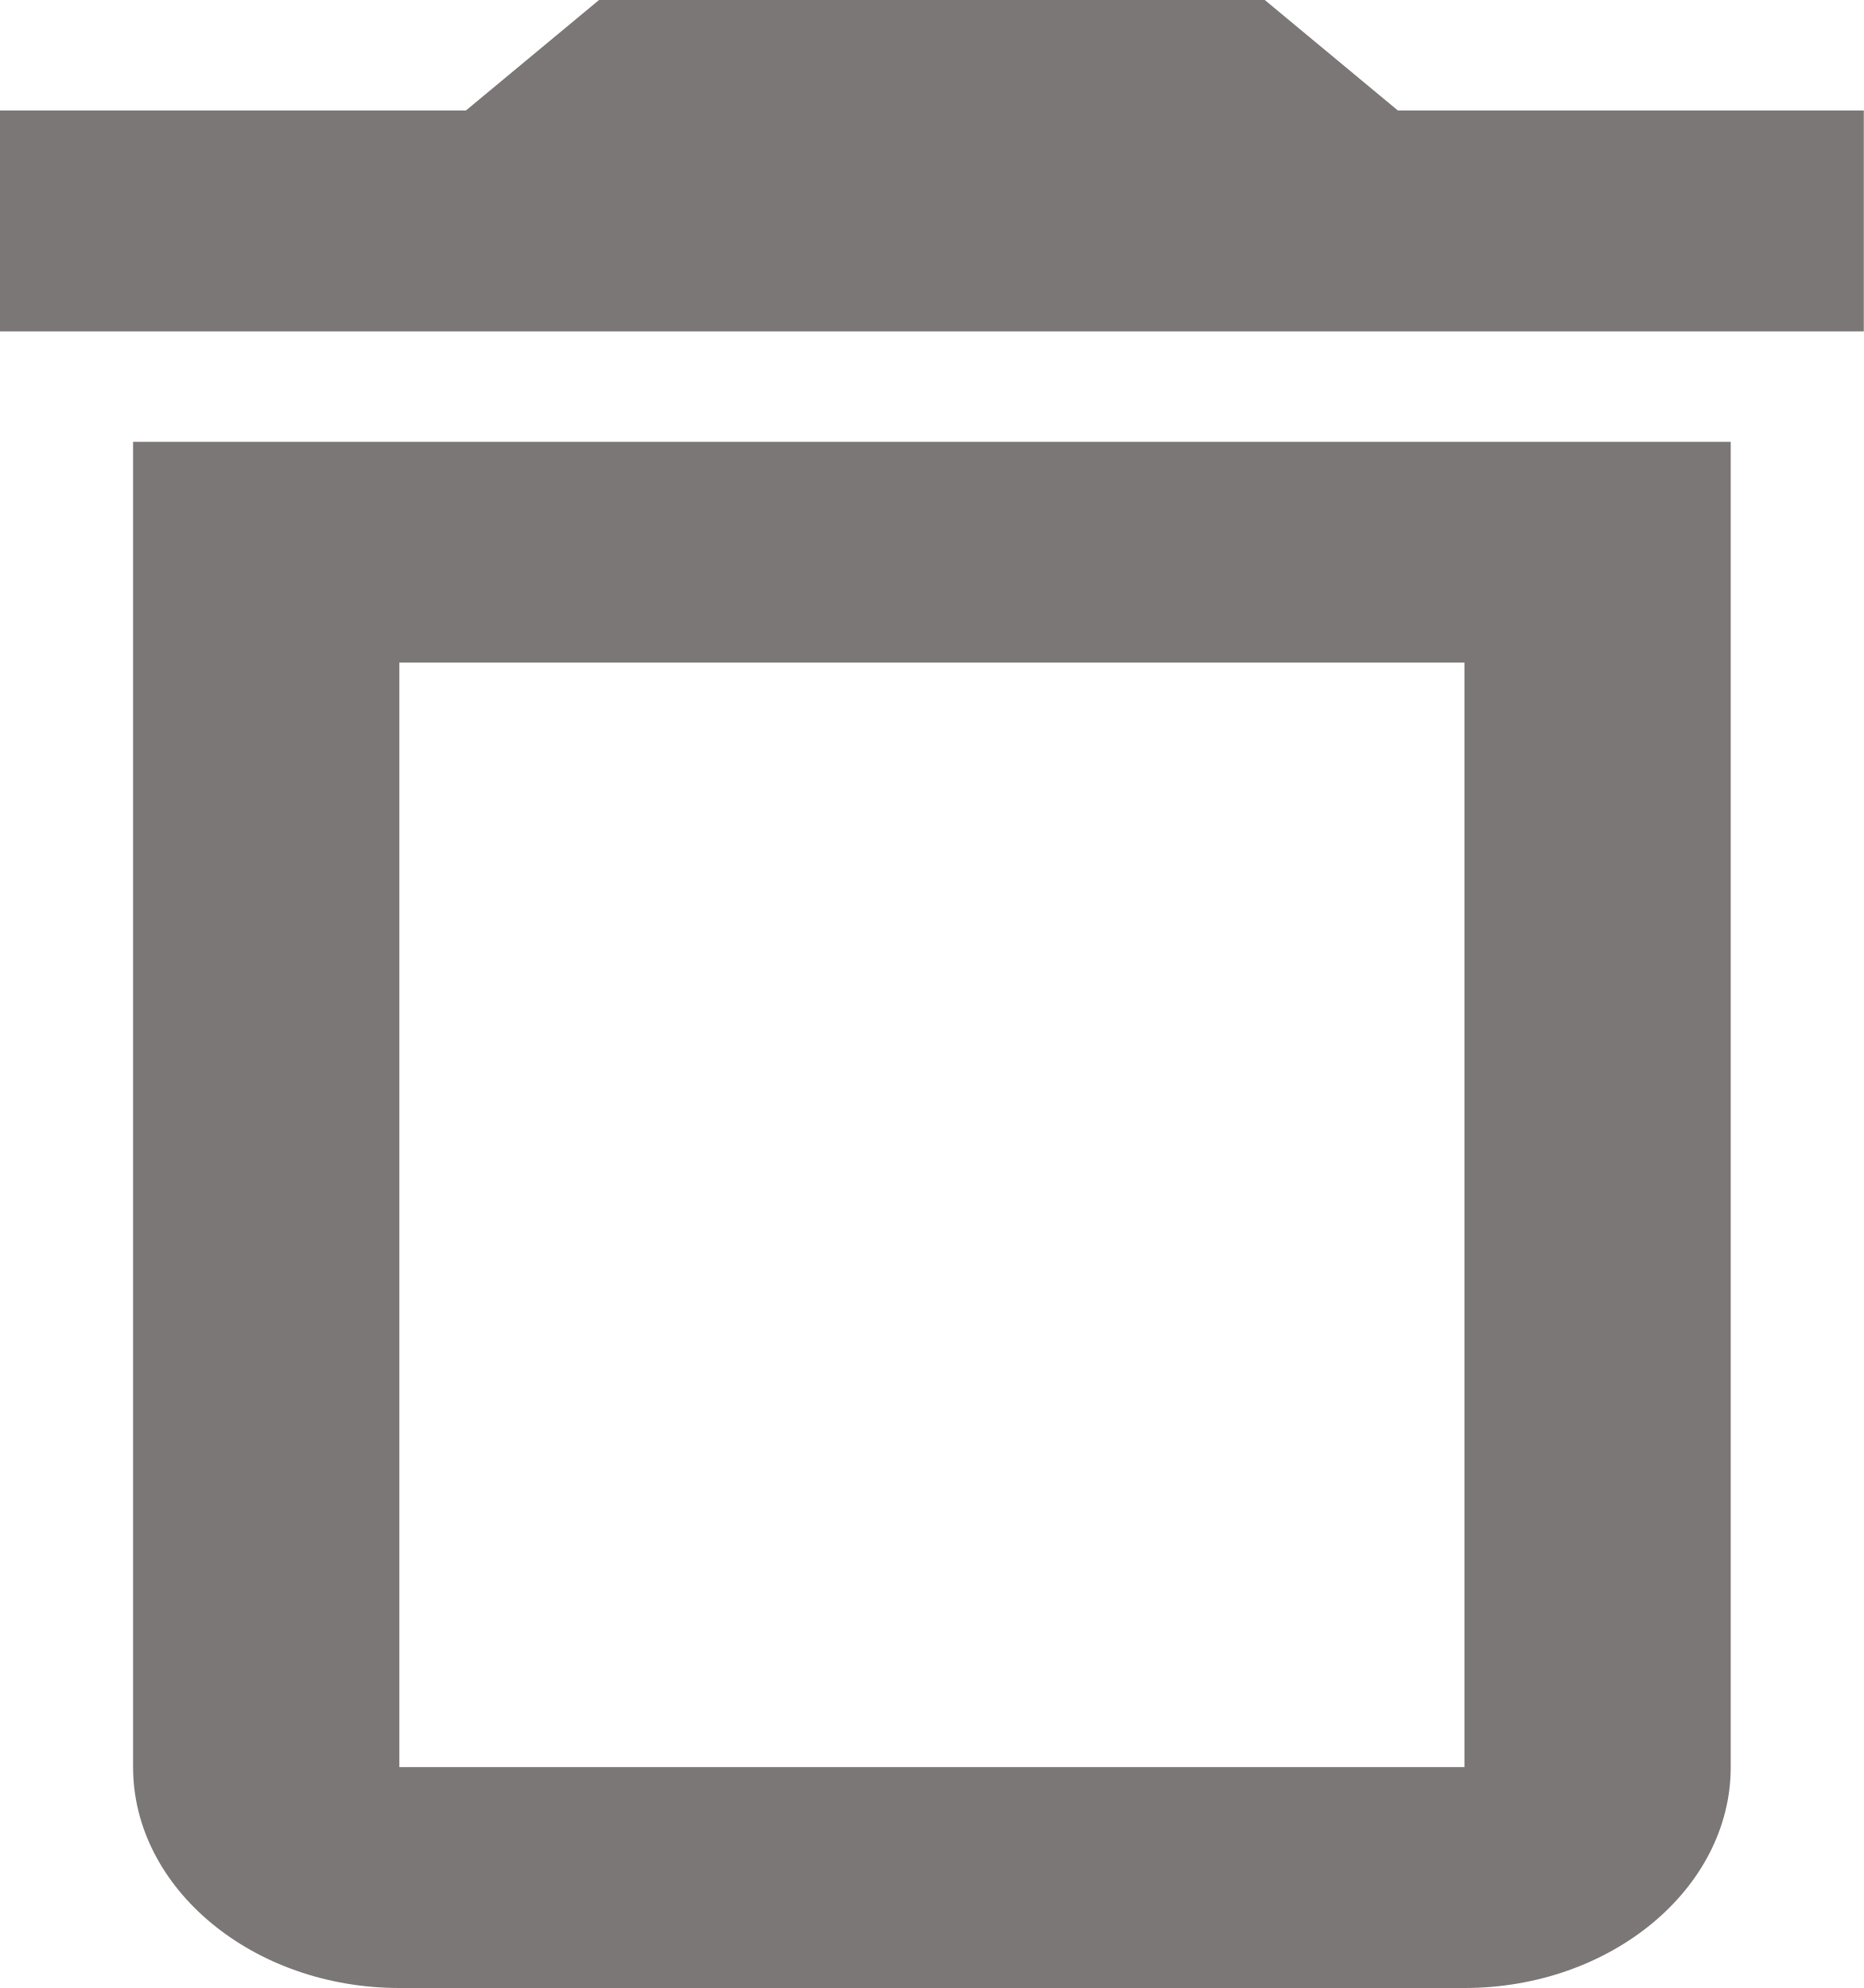
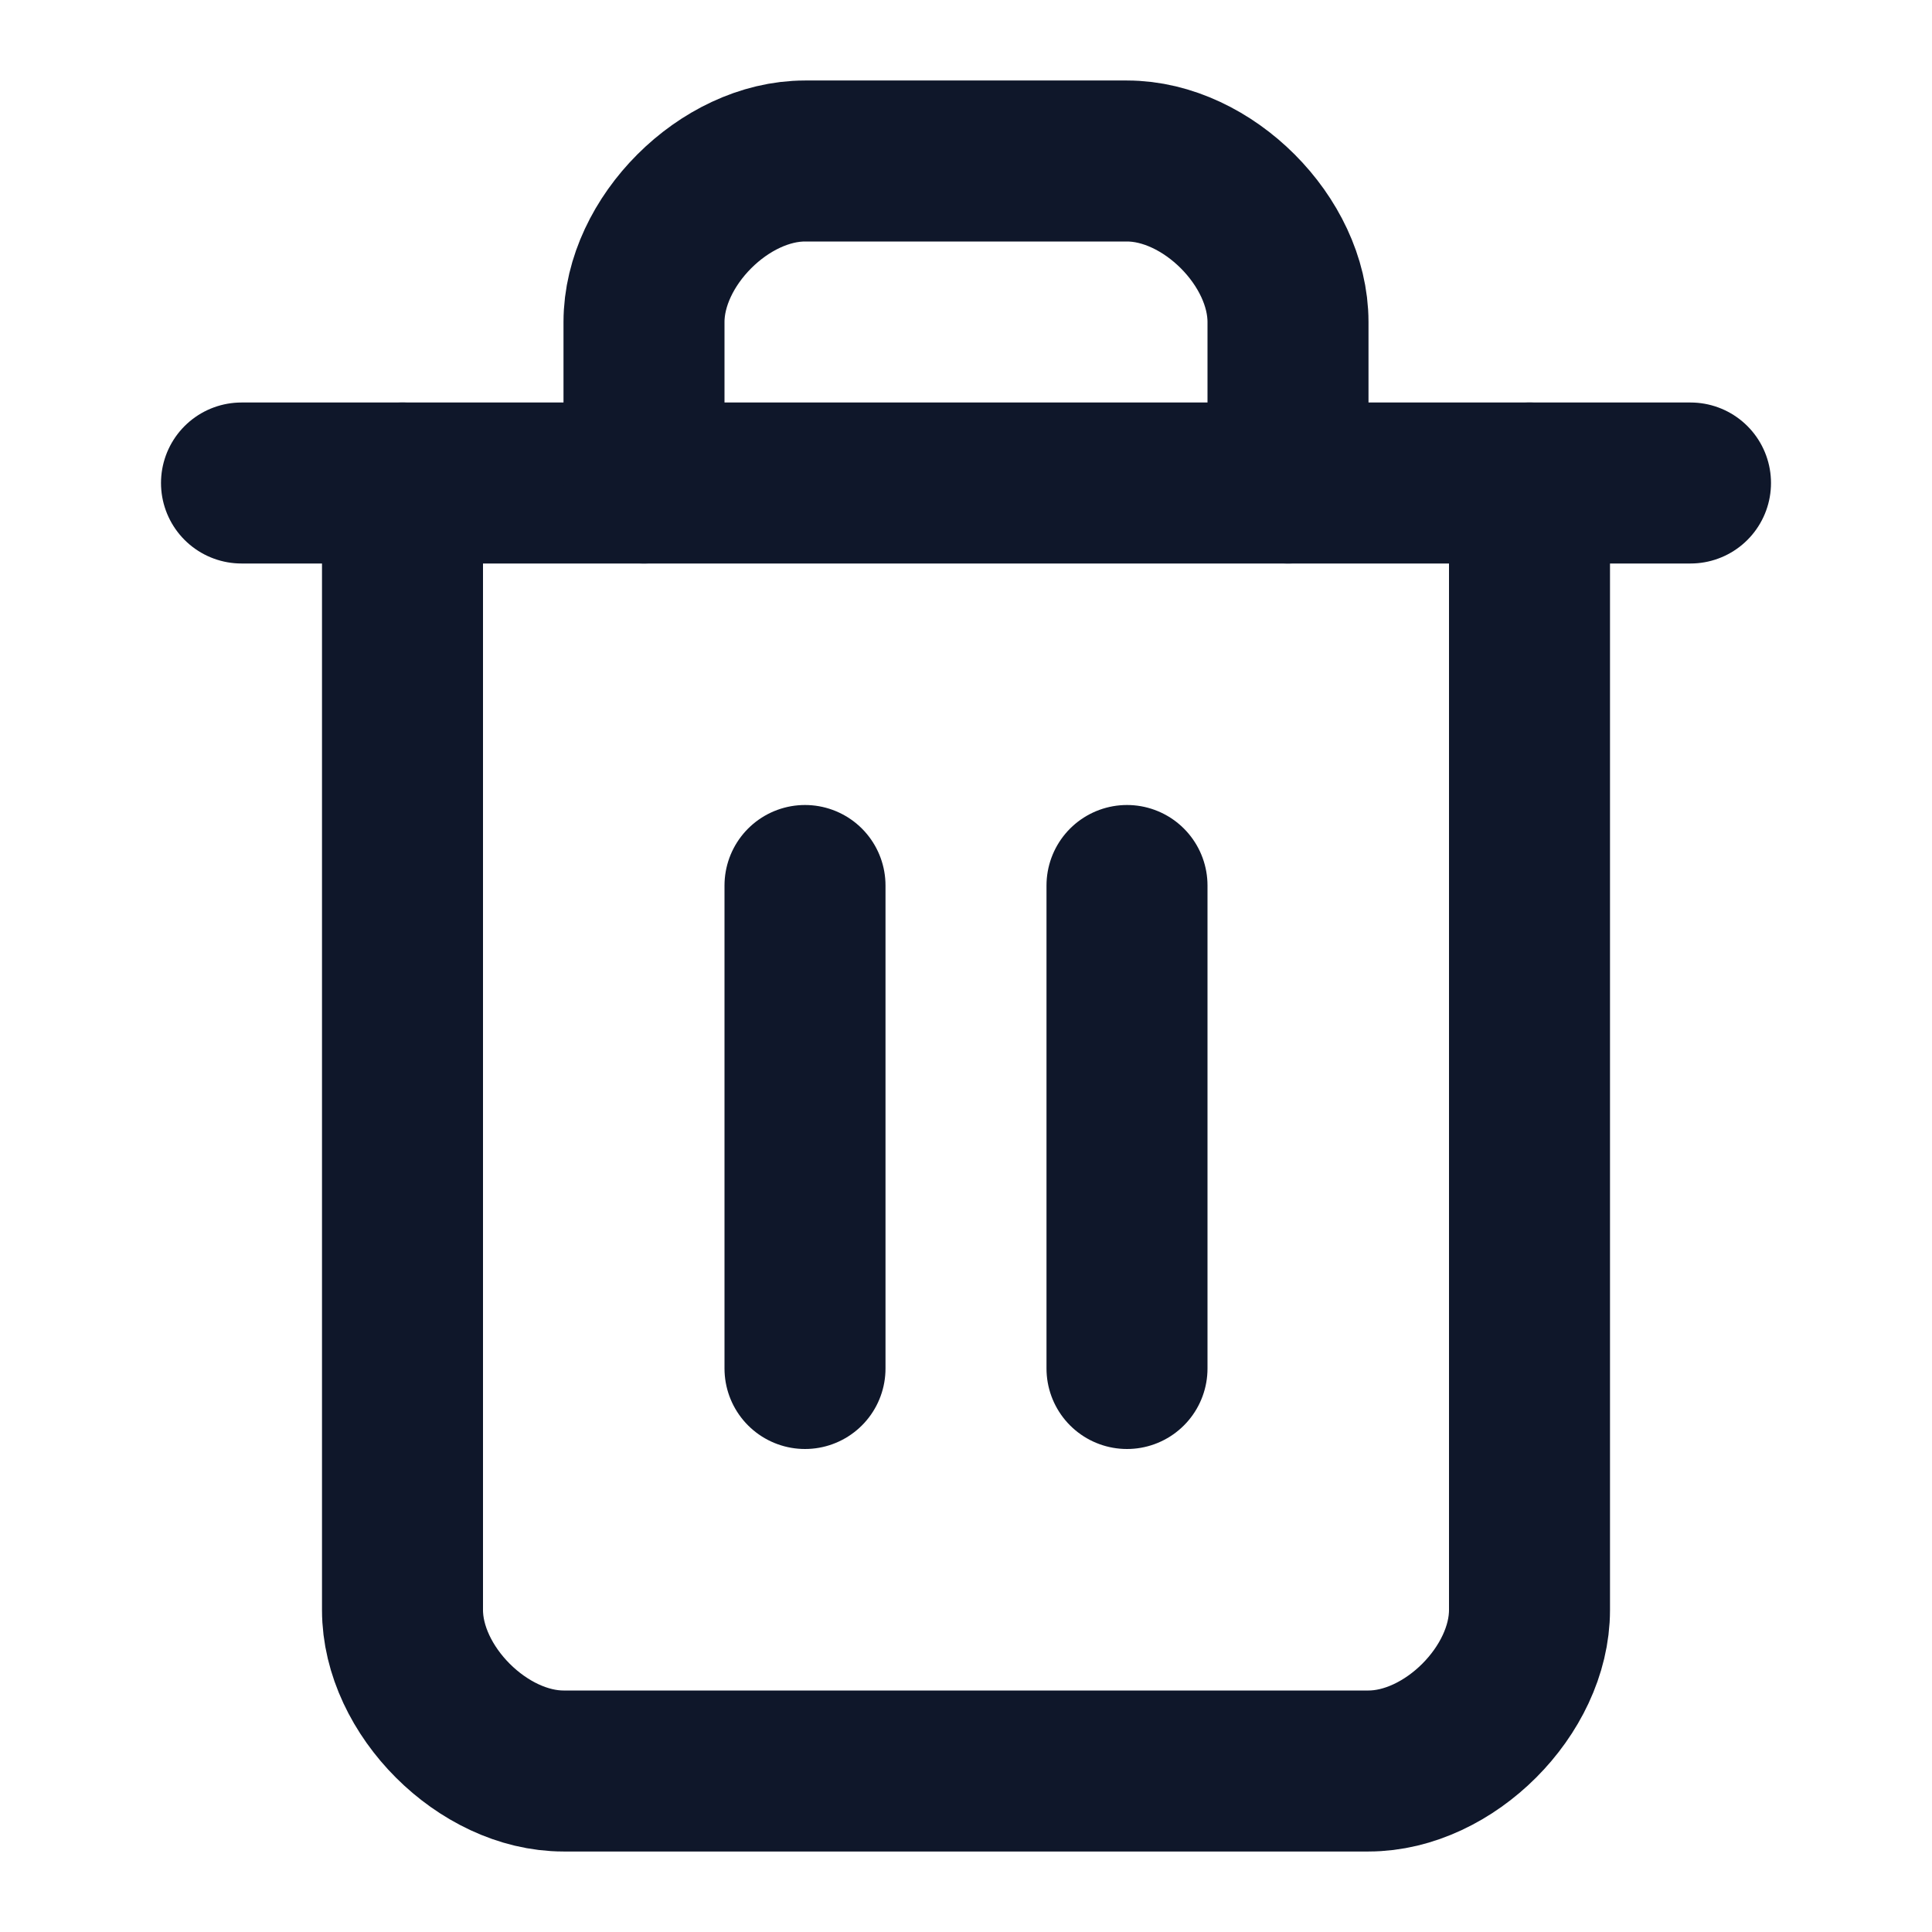
- <svg xmlns="http://www.w3.org/2000/svg" width="15" height="16" viewBox="0 0 15 16" fill="none">
-   <path d="M11.786 5.333V14.222H3.214V5.333H11.786ZM10.179 0H4.821L3.75 0.889H0V2.667H15V0.889H11.25L10.179 0ZM13.929 3.556H1.071V14.222C1.071 15.2 2.036 16 3.214 16H11.786C12.964 16 13.929 15.2 13.929 14.222V3.556Z" fill="#7C7777" />
+ <svg xmlns="http://www.w3.org/2000/svg" width="24" height="24" viewBox="0 0 24 24" fill="none">
+   <path d="M3 6H21" stroke="#0F172A" stroke-width="2" stroke-linecap="round" stroke-linejoin="round" />
+   <path d="M19 6V20C19 21 18 22 17 22H7C6 22 5 21 5 20V6" stroke="#0F172A" stroke-width="2" stroke-linecap="round" stroke-linejoin="round" />
+   <path d="M8 6V4C8 3 9 2 10 2H14C15 2 16 3 16 4V6" stroke="#0F172A" stroke-width="2" stroke-linecap="round" stroke-linejoin="round" />
+   <path d="M10 11V17" stroke="#0F172A" stroke-width="2" stroke-linecap="round" stroke-linejoin="round" />
+   <path d="M14 11V17" stroke="#0F172A" stroke-width="2" stroke-linecap="round" stroke-linejoin="round" />
</svg>
